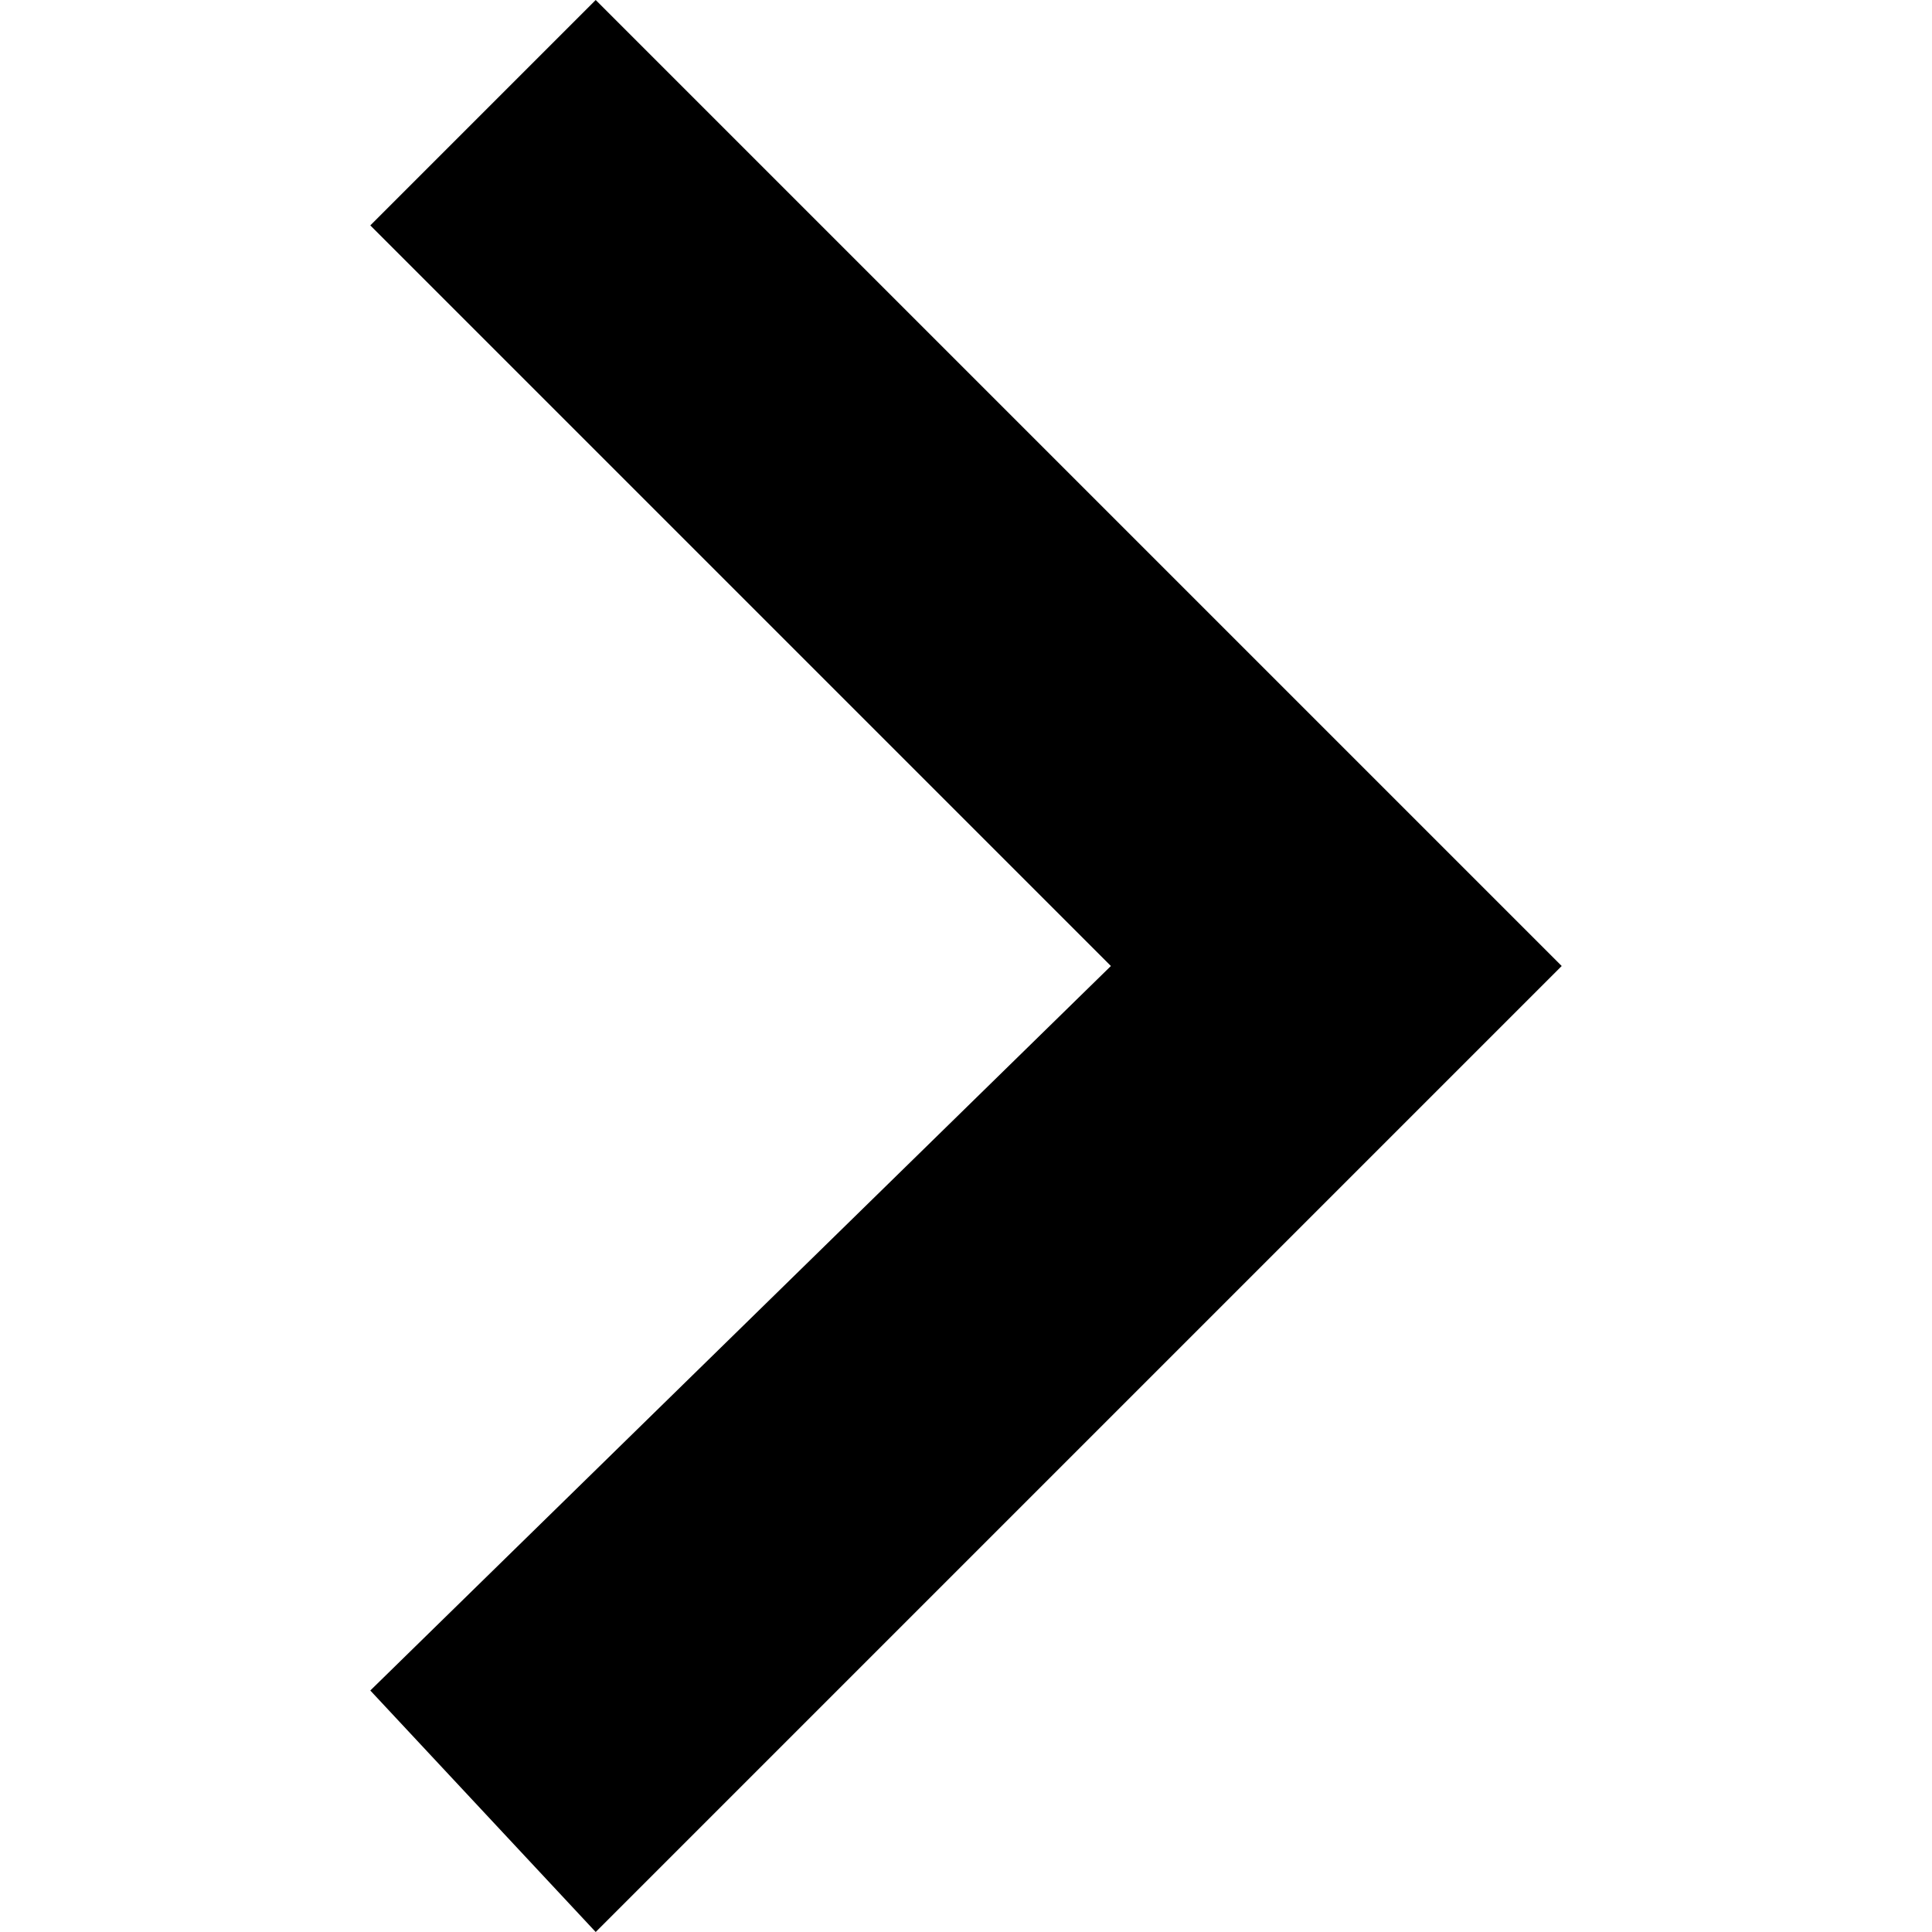
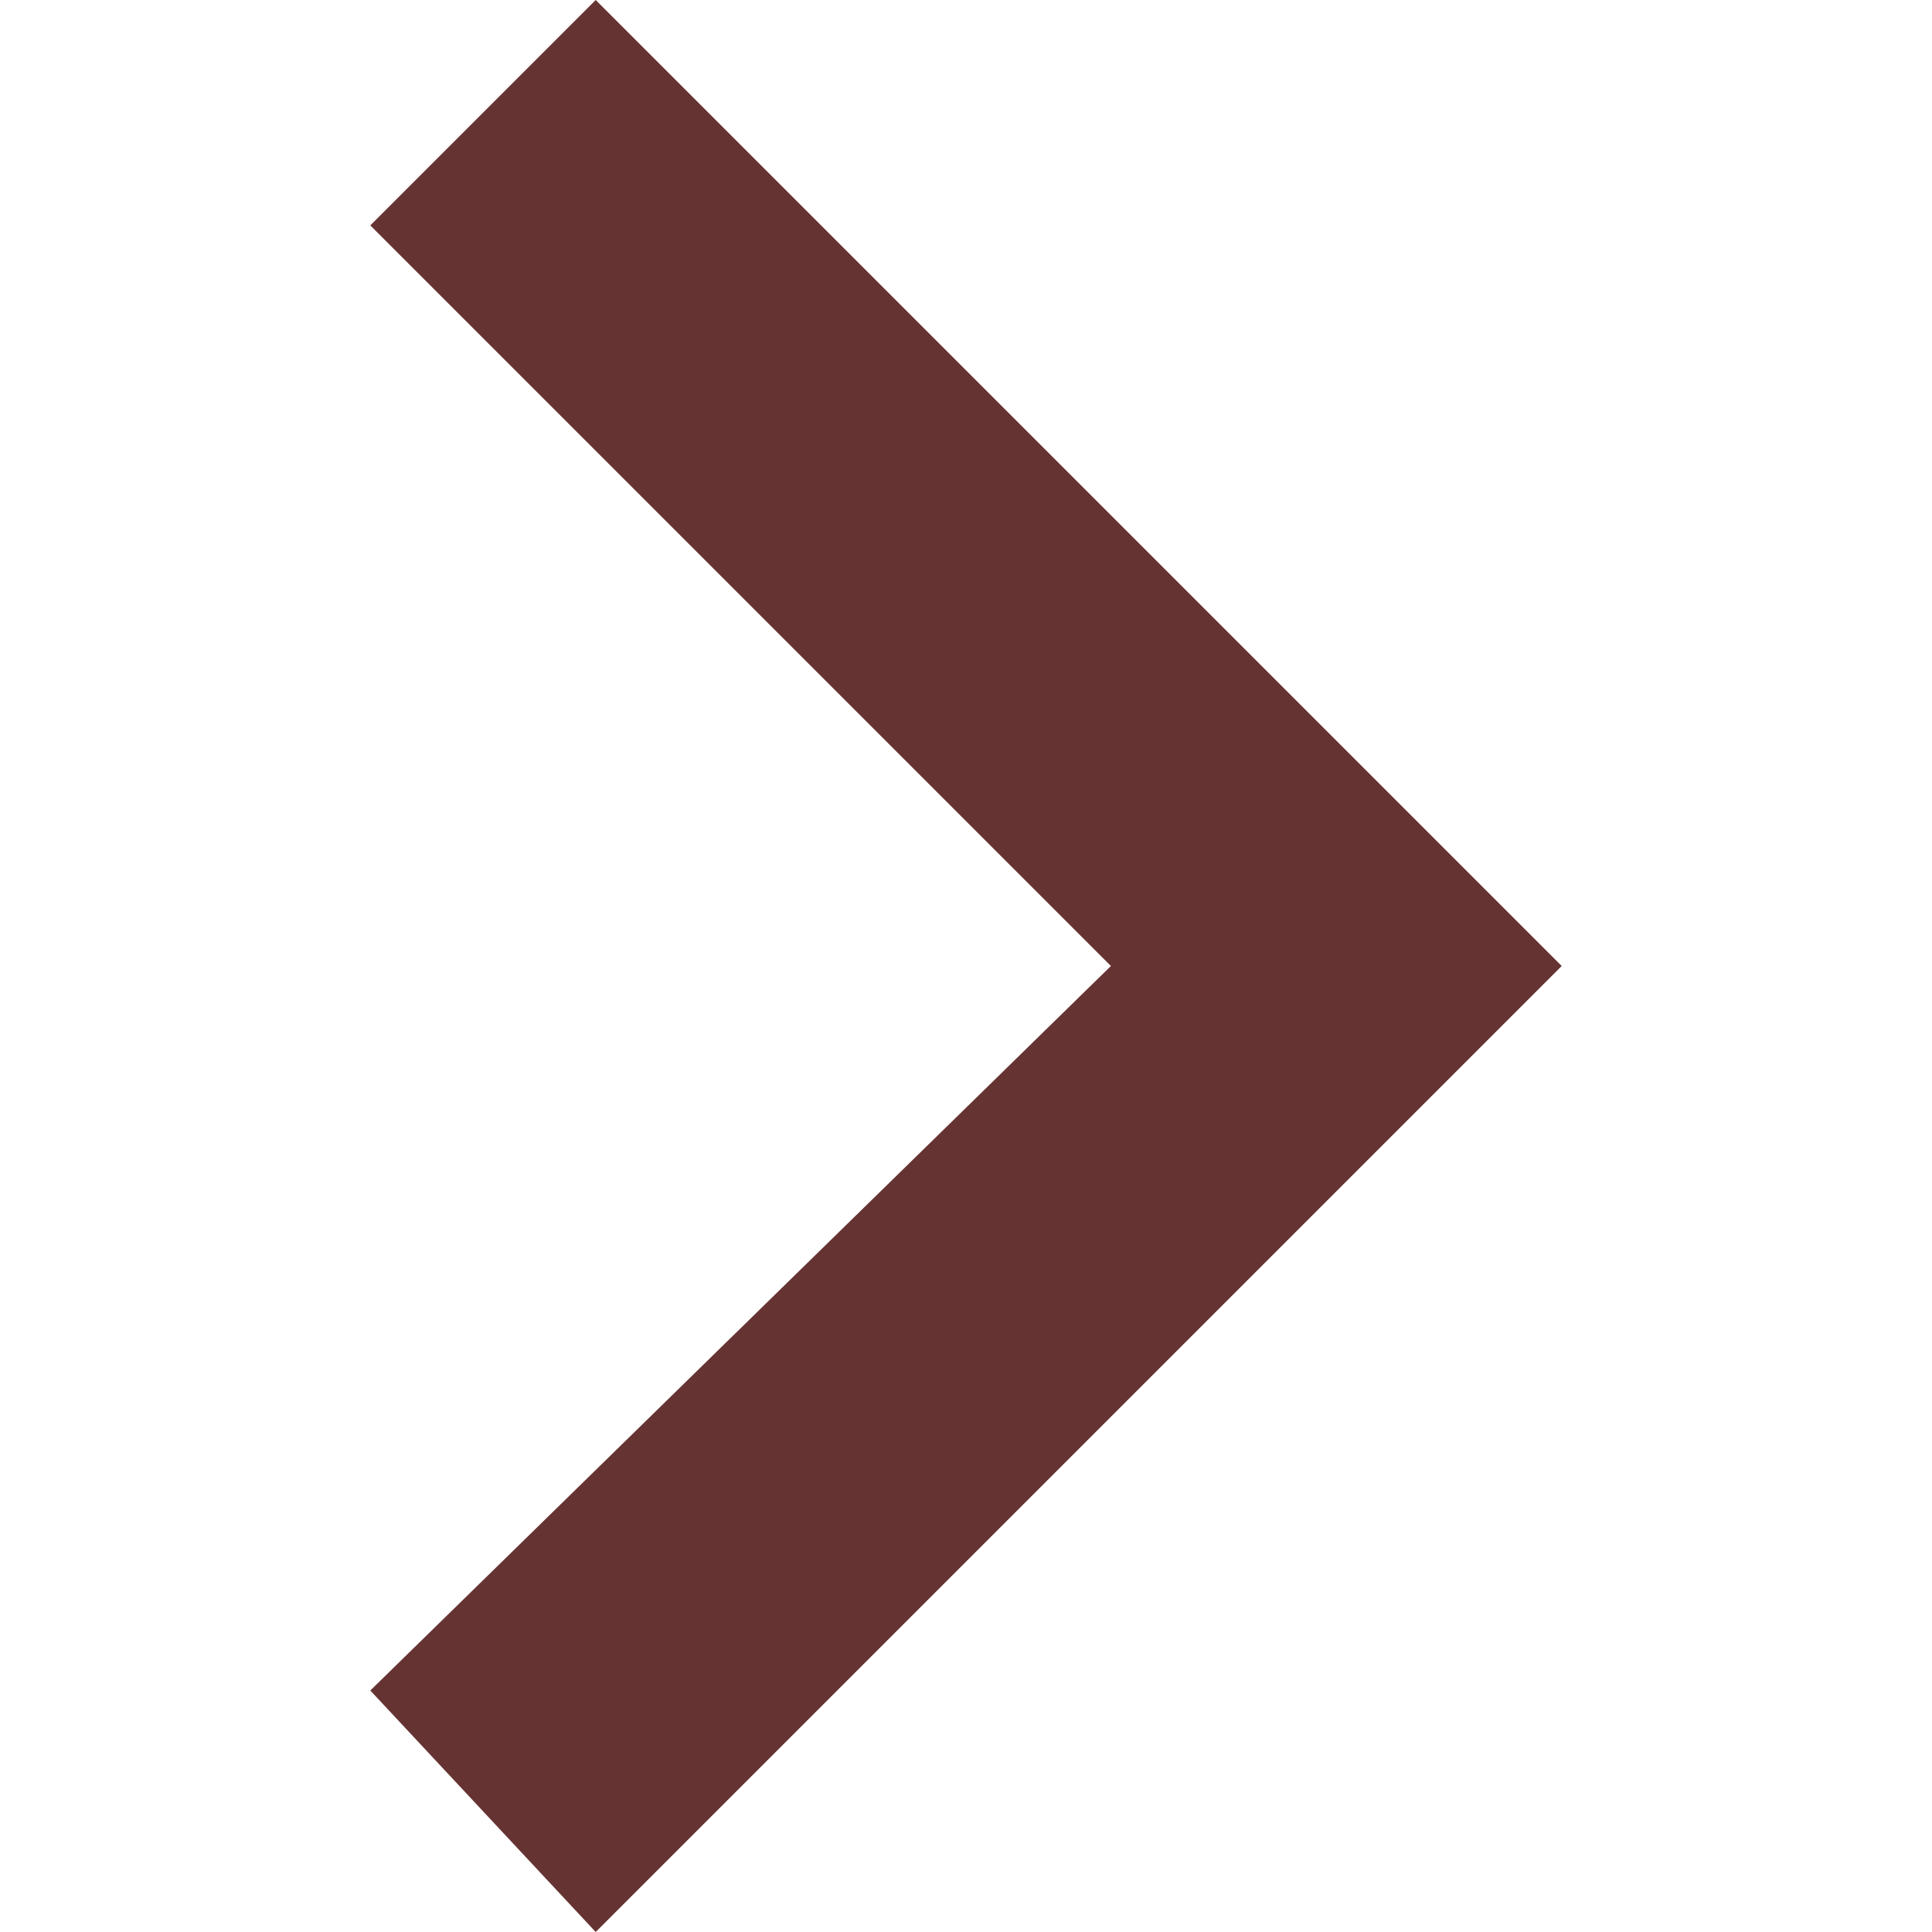
- <svg xmlns="http://www.w3.org/2000/svg" version="1.1" id="Capa_1" x="0px" y="0px" width="306px" height="306px" viewBox="0 0 306 306" style="enable-background:new 0 0 306 306;" xml:space="preserve">
+ <svg xmlns="http://www.w3.org/2000/svg" version="1.1" id="Capa_1" x="0px" y="0px" width="306px" height="306px" viewBox="0 0 306 306" style="enable-background:new 0 0 306 306; fill:#663333" xml:space="preserve">
  <g>
    <g id="keyboard-arrow-right">
      <polygon points="58.65,267.75 175.95,153 58.65,35.7 94.35,0 247.35,153 94.35,306   " />
    </g>
  </g>
  <g>
</g>
  <g>
</g>
  <g>
</g>
  <g>
</g>
  <g>
</g>
  <g>
</g>
  <g>
</g>
  <g>
</g>
  <g>
</g>
  <g>
</g>
  <g>
</g>
  <g>
</g>
  <g>
</g>
  <g>
</g>
  <g>
</g>
</svg>
